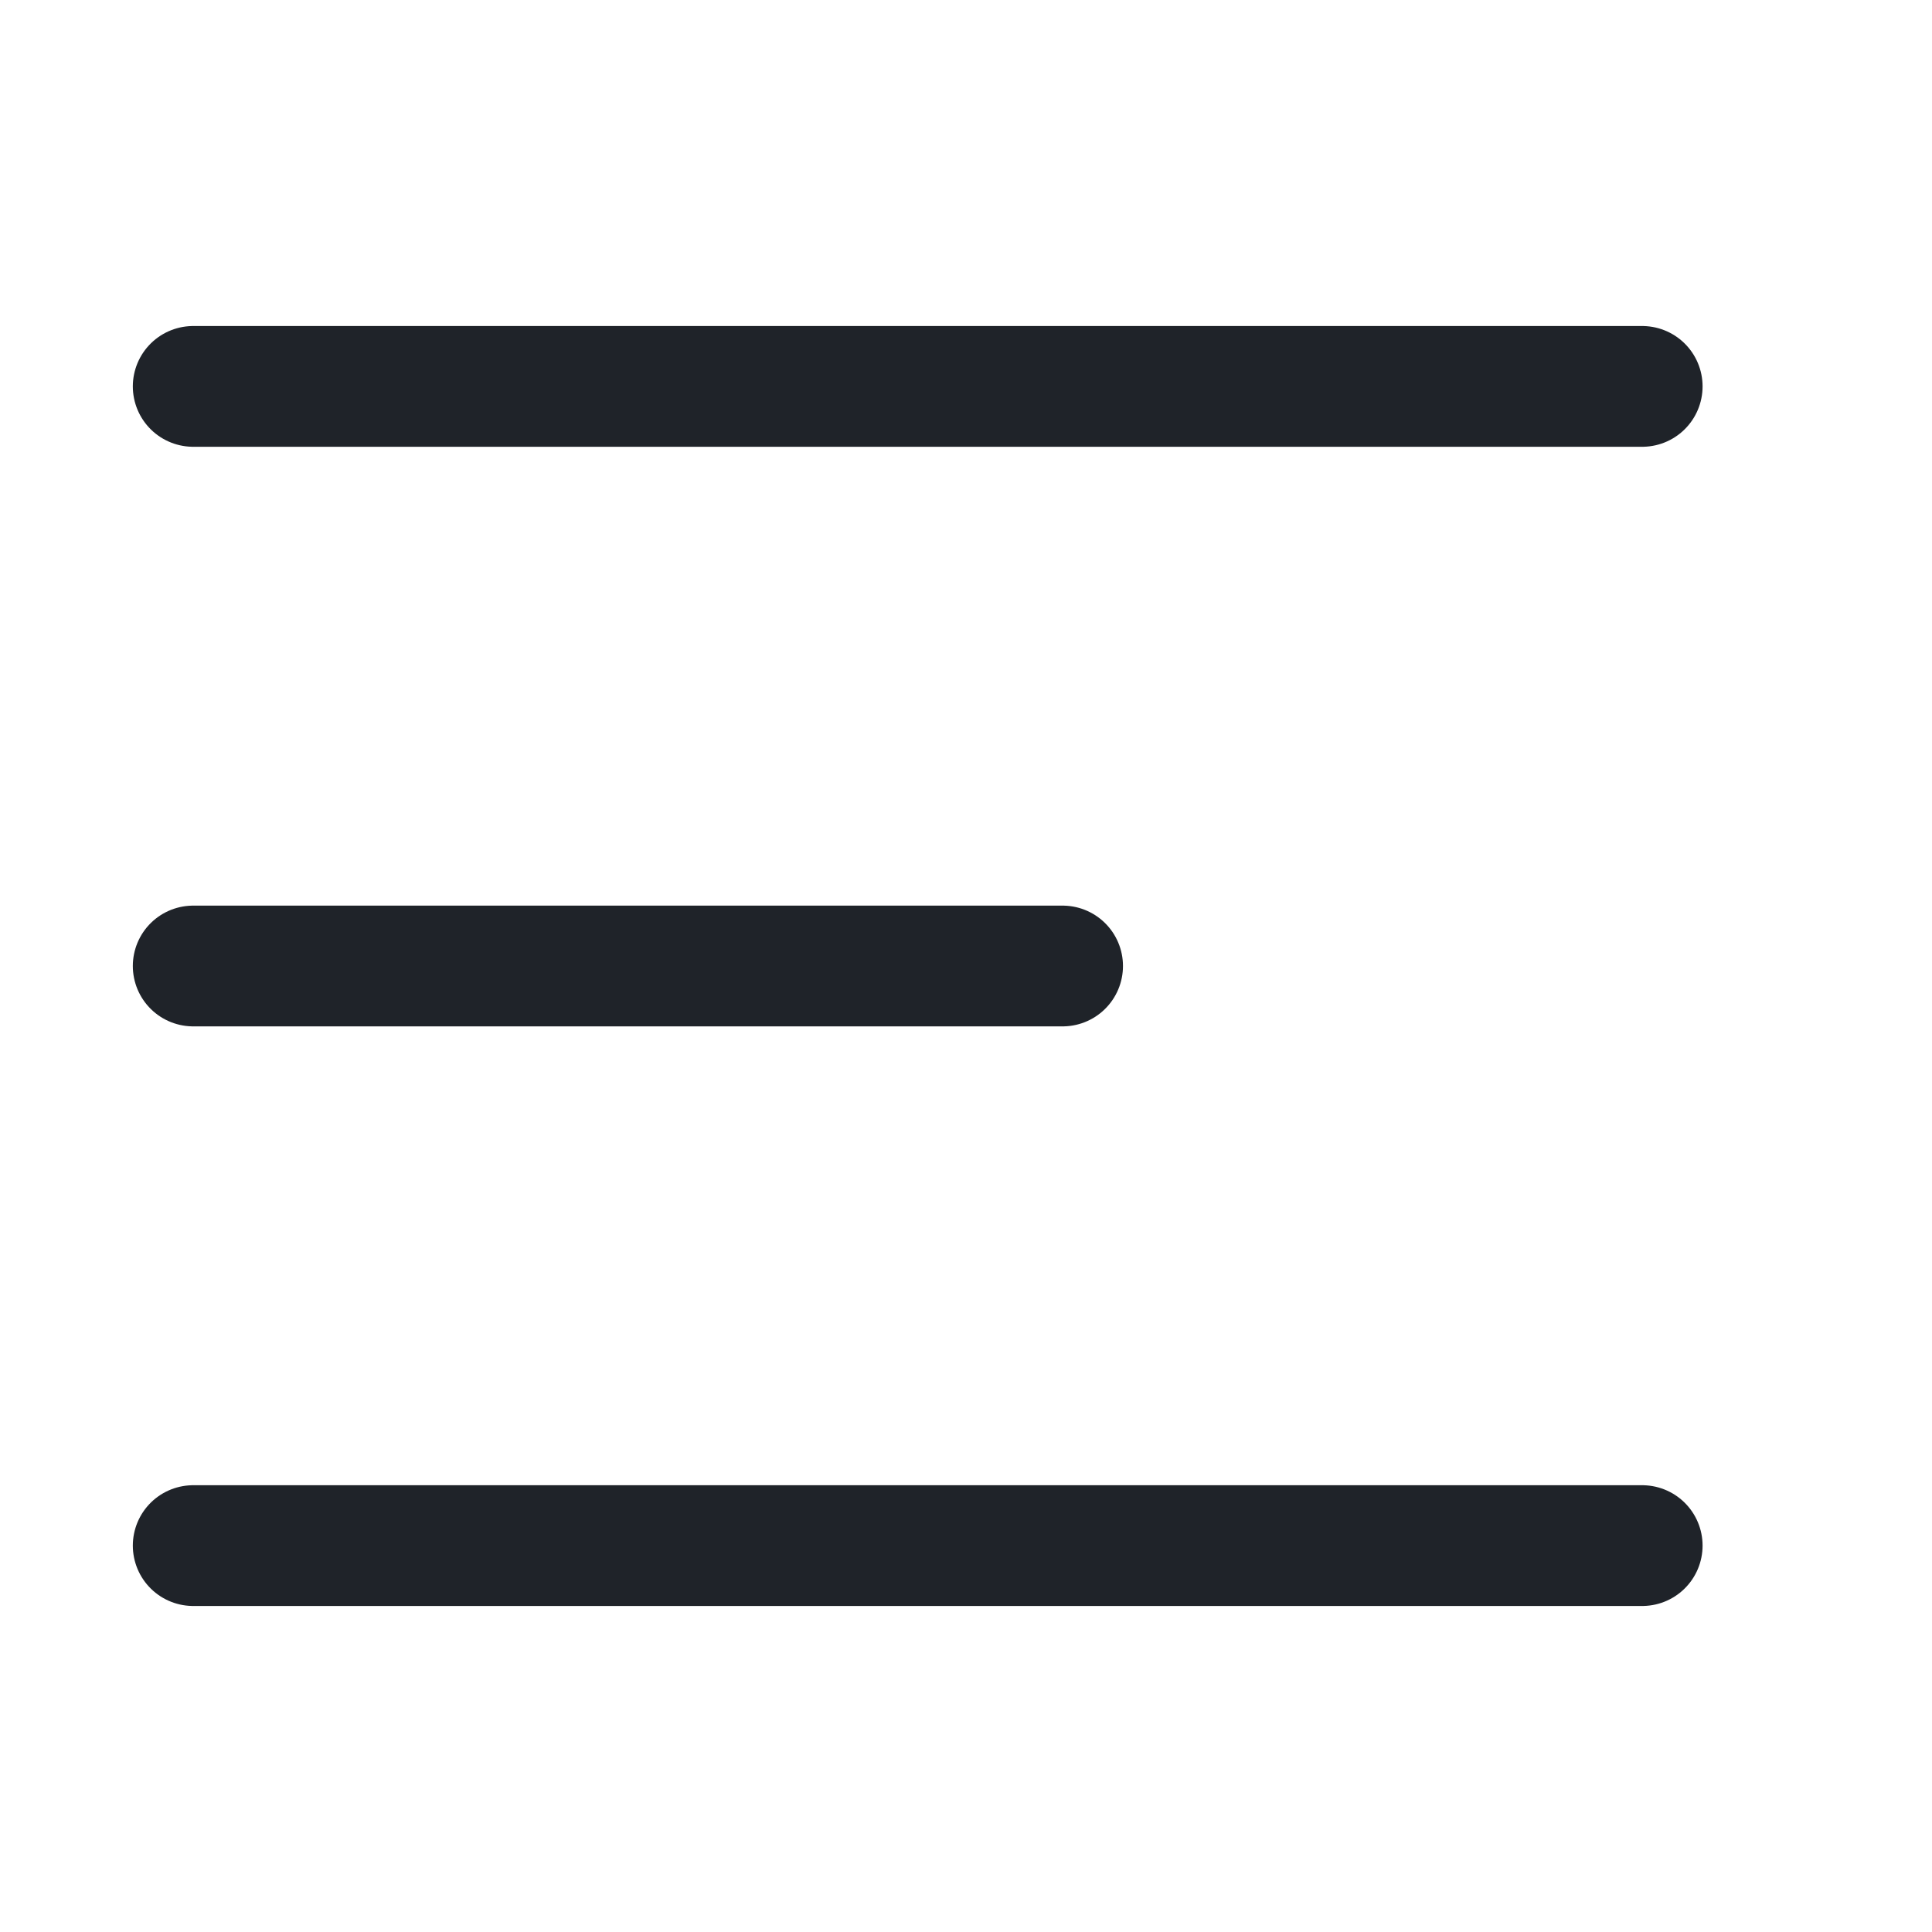
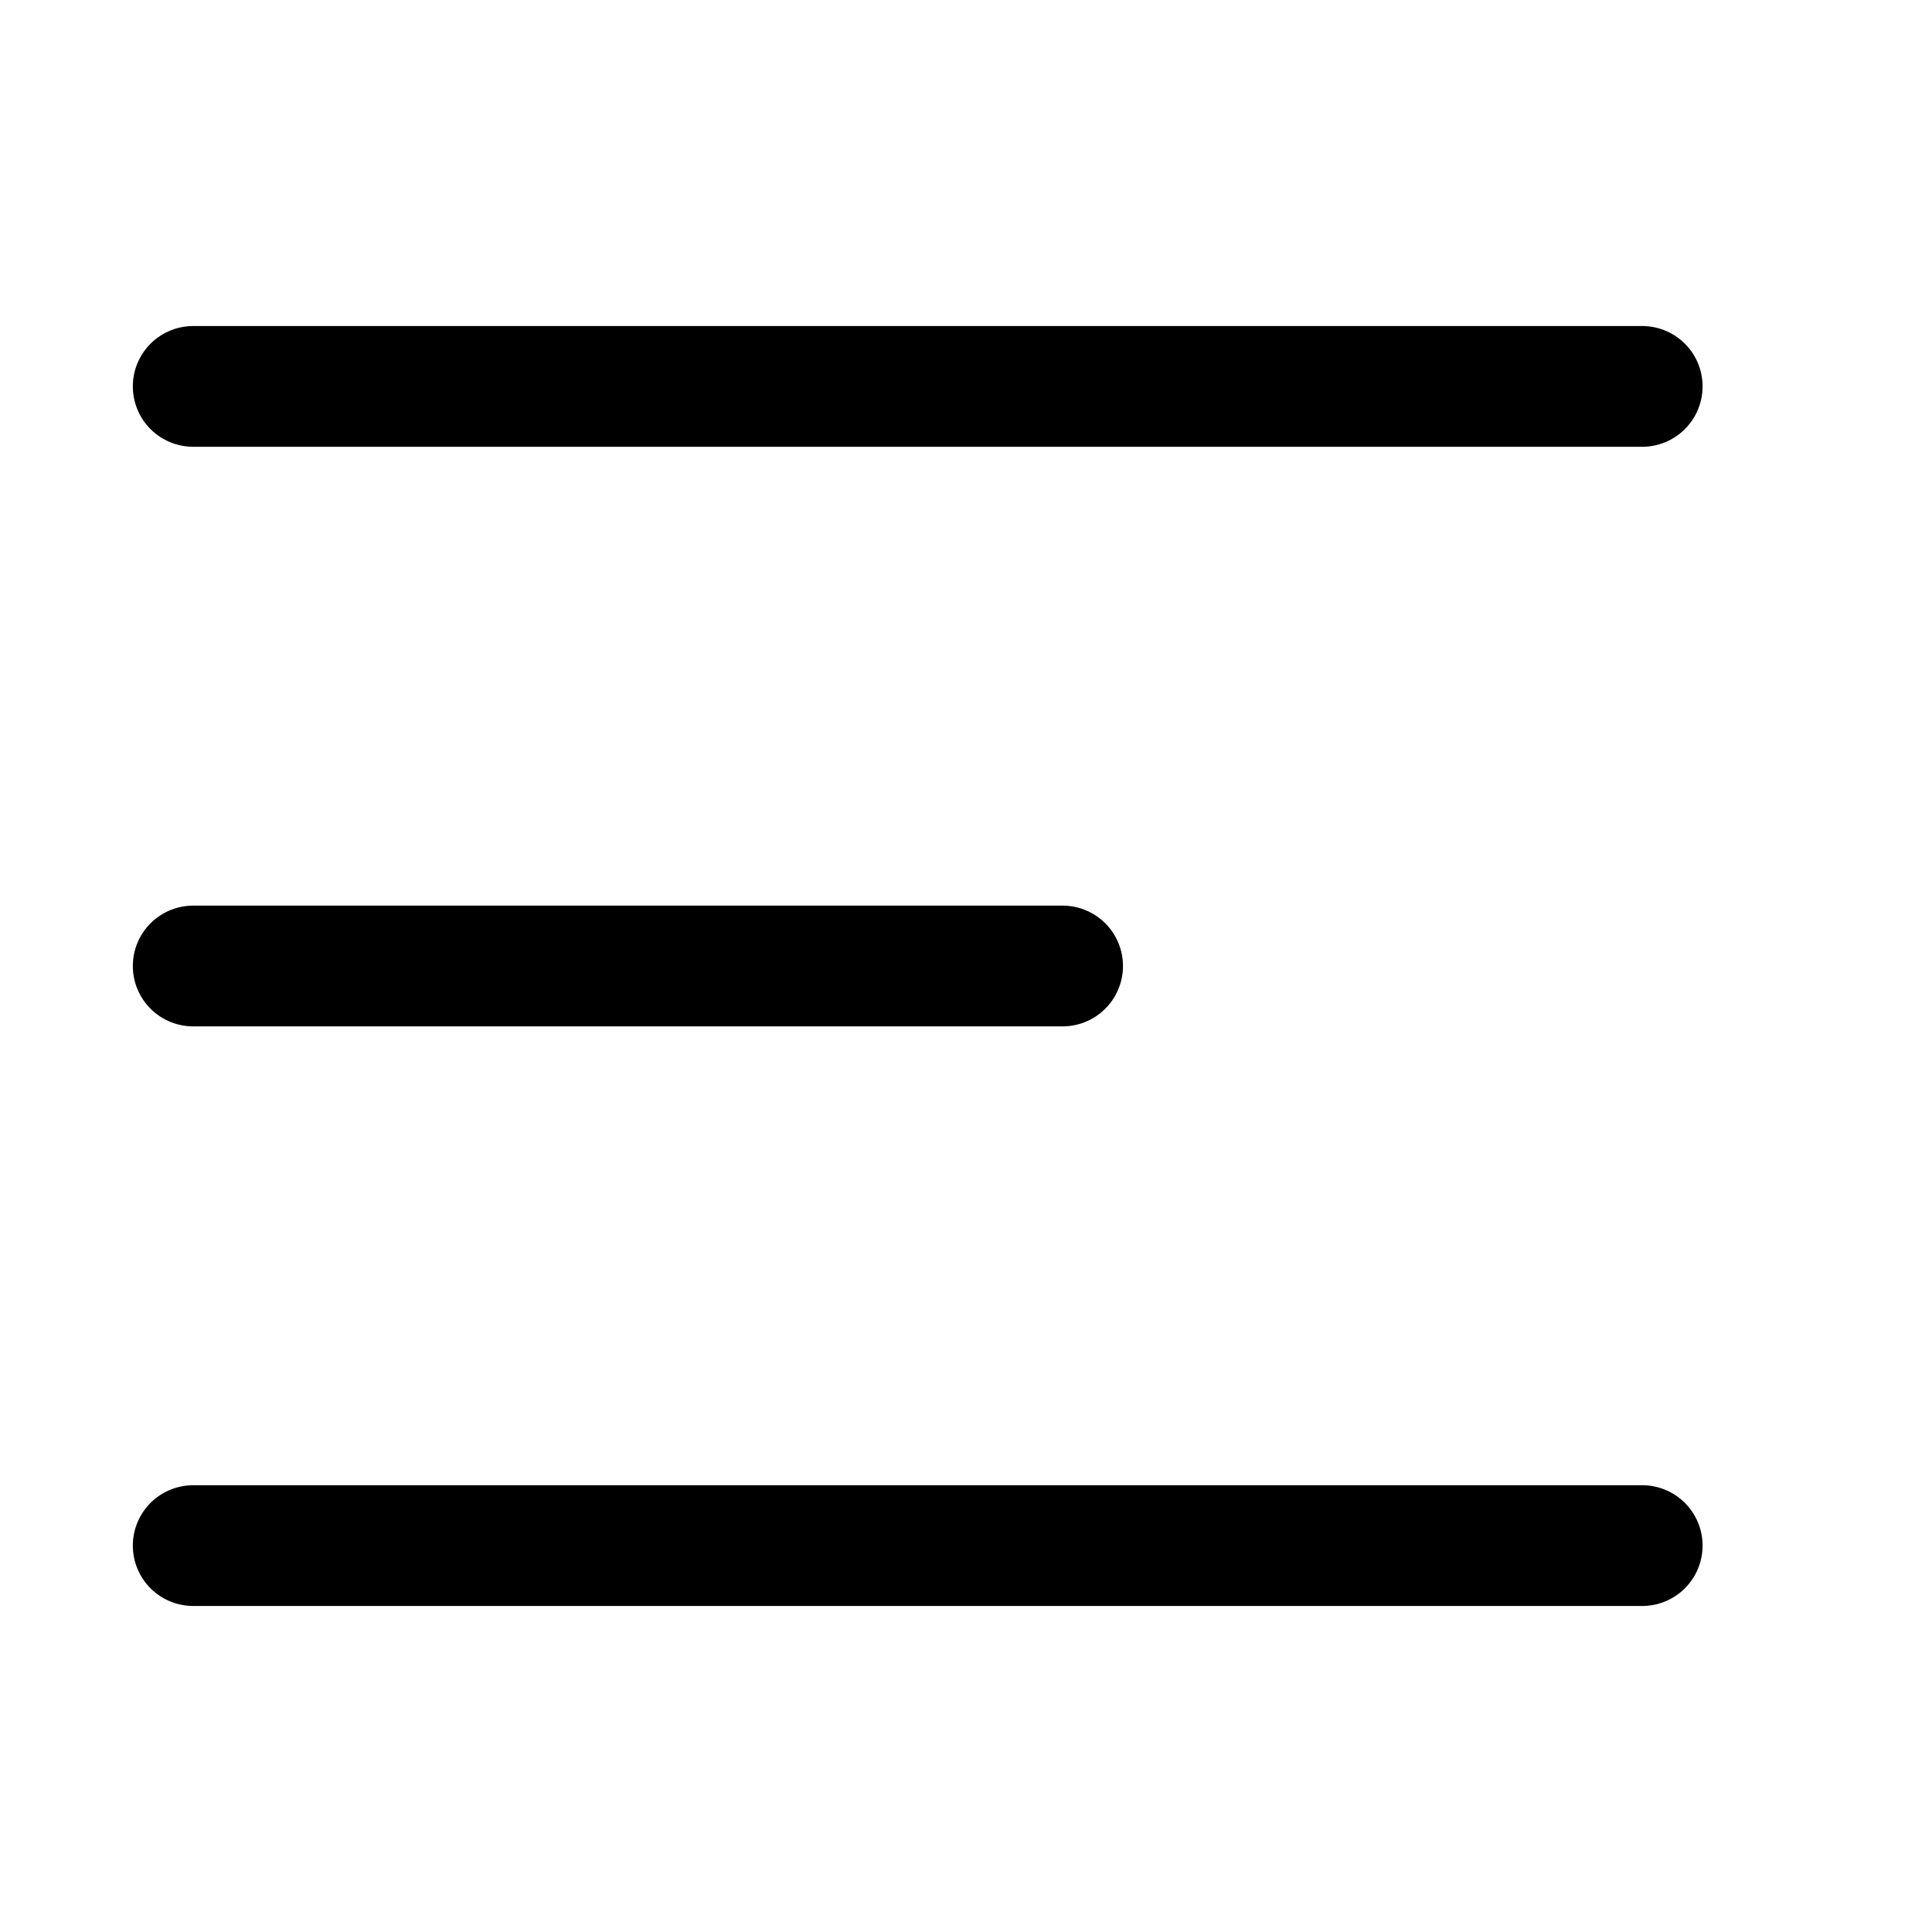
<svg xmlns="http://www.w3.org/2000/svg" width="20" height="20" viewBox="0 0 20 20" fill="none">
-   <path d="M2 4H17M2 10H11M2 16H17" stroke="#1F2329" stroke-width="1.25" stroke-linecap="round" />
+   <path d="M2 4H17M2 10H11M2 16H17" stroke="currentColor" stroke-width="1.25" stroke-linecap="round" />
</svg>
